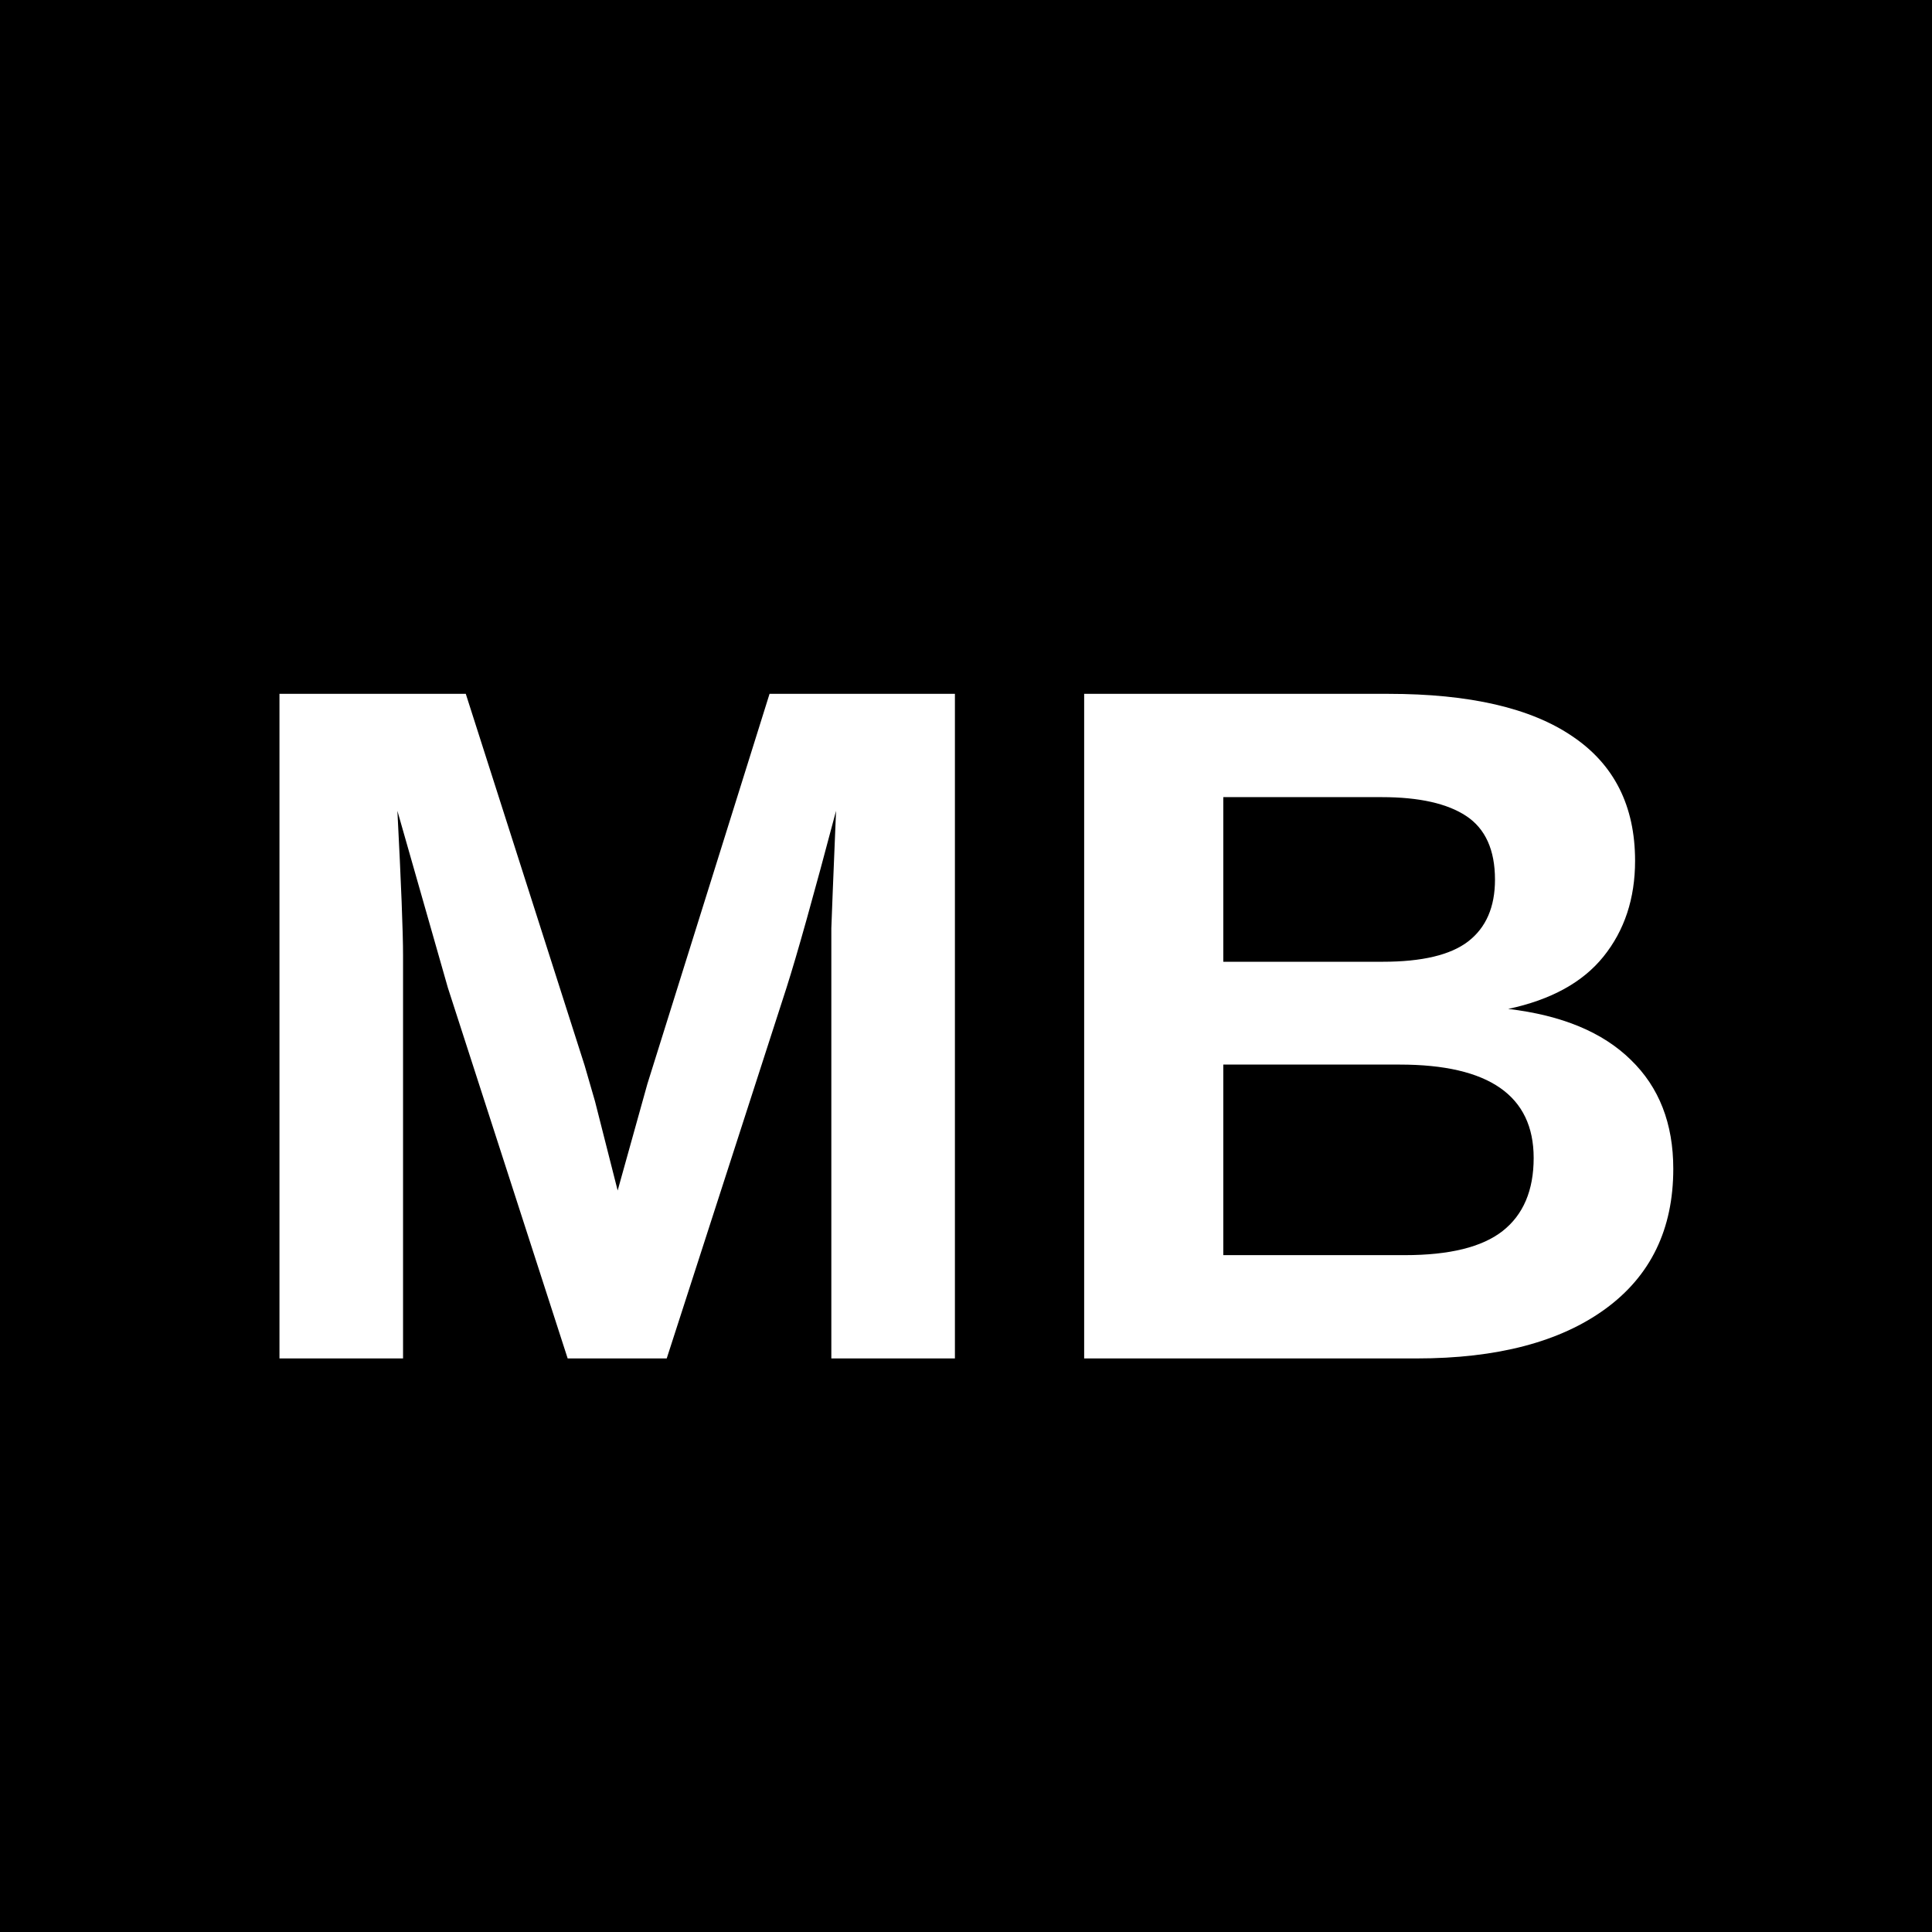
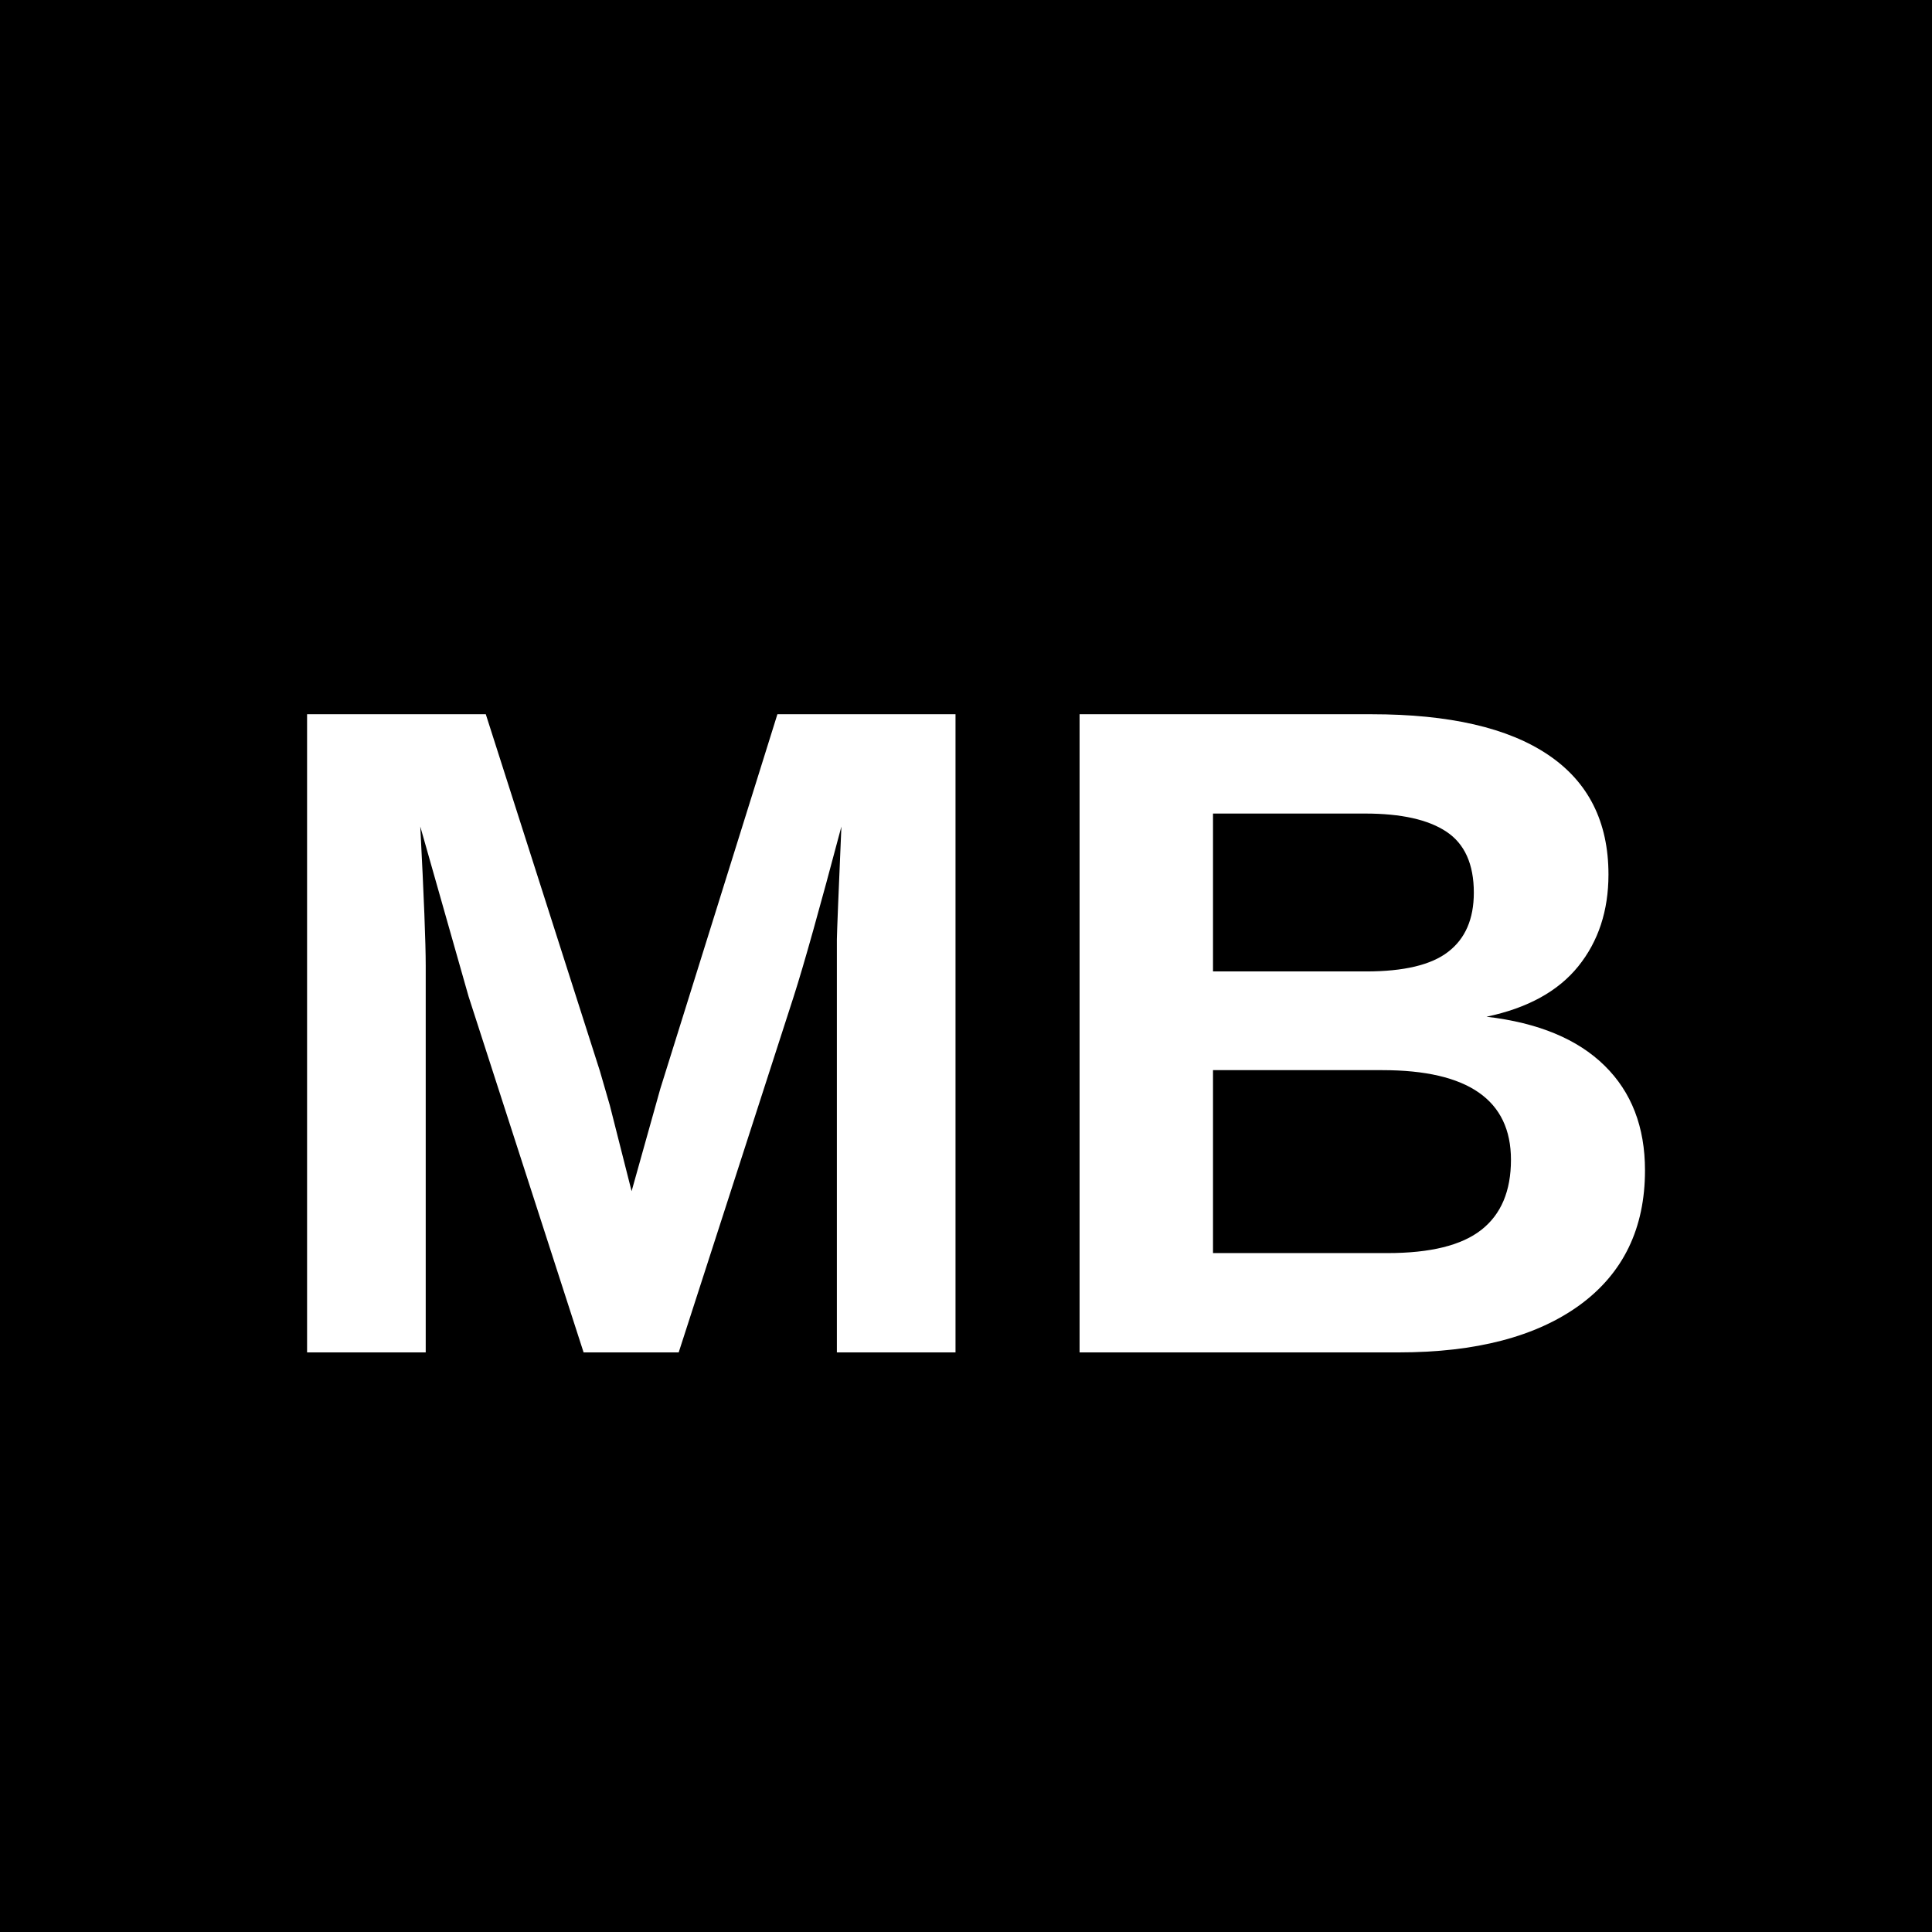
- <svg xmlns="http://www.w3.org/2000/svg" width="64" height="64" viewBox="0 0 64 64" fill="none">
-   <rect width="64" height="64" fill="black" />
-   <text x="32" y="45" font-family="Arial, sans-serif" font-size="32" font-weight="bold" fill="white" text-anchor="middle">MB</text>
+ <svg xmlns="http://www.w3.org/2000/svg" viewBox="0 0 100 100">
+   <rect width="100" height="100" fill="#000000" />
+   <text x="50" y="70" font-family="Arial, Helvetica, sans-serif" font-size="48" font-weight="bold" fill="#FFFFFF" text-anchor="middle">MB</text>
</svg>
